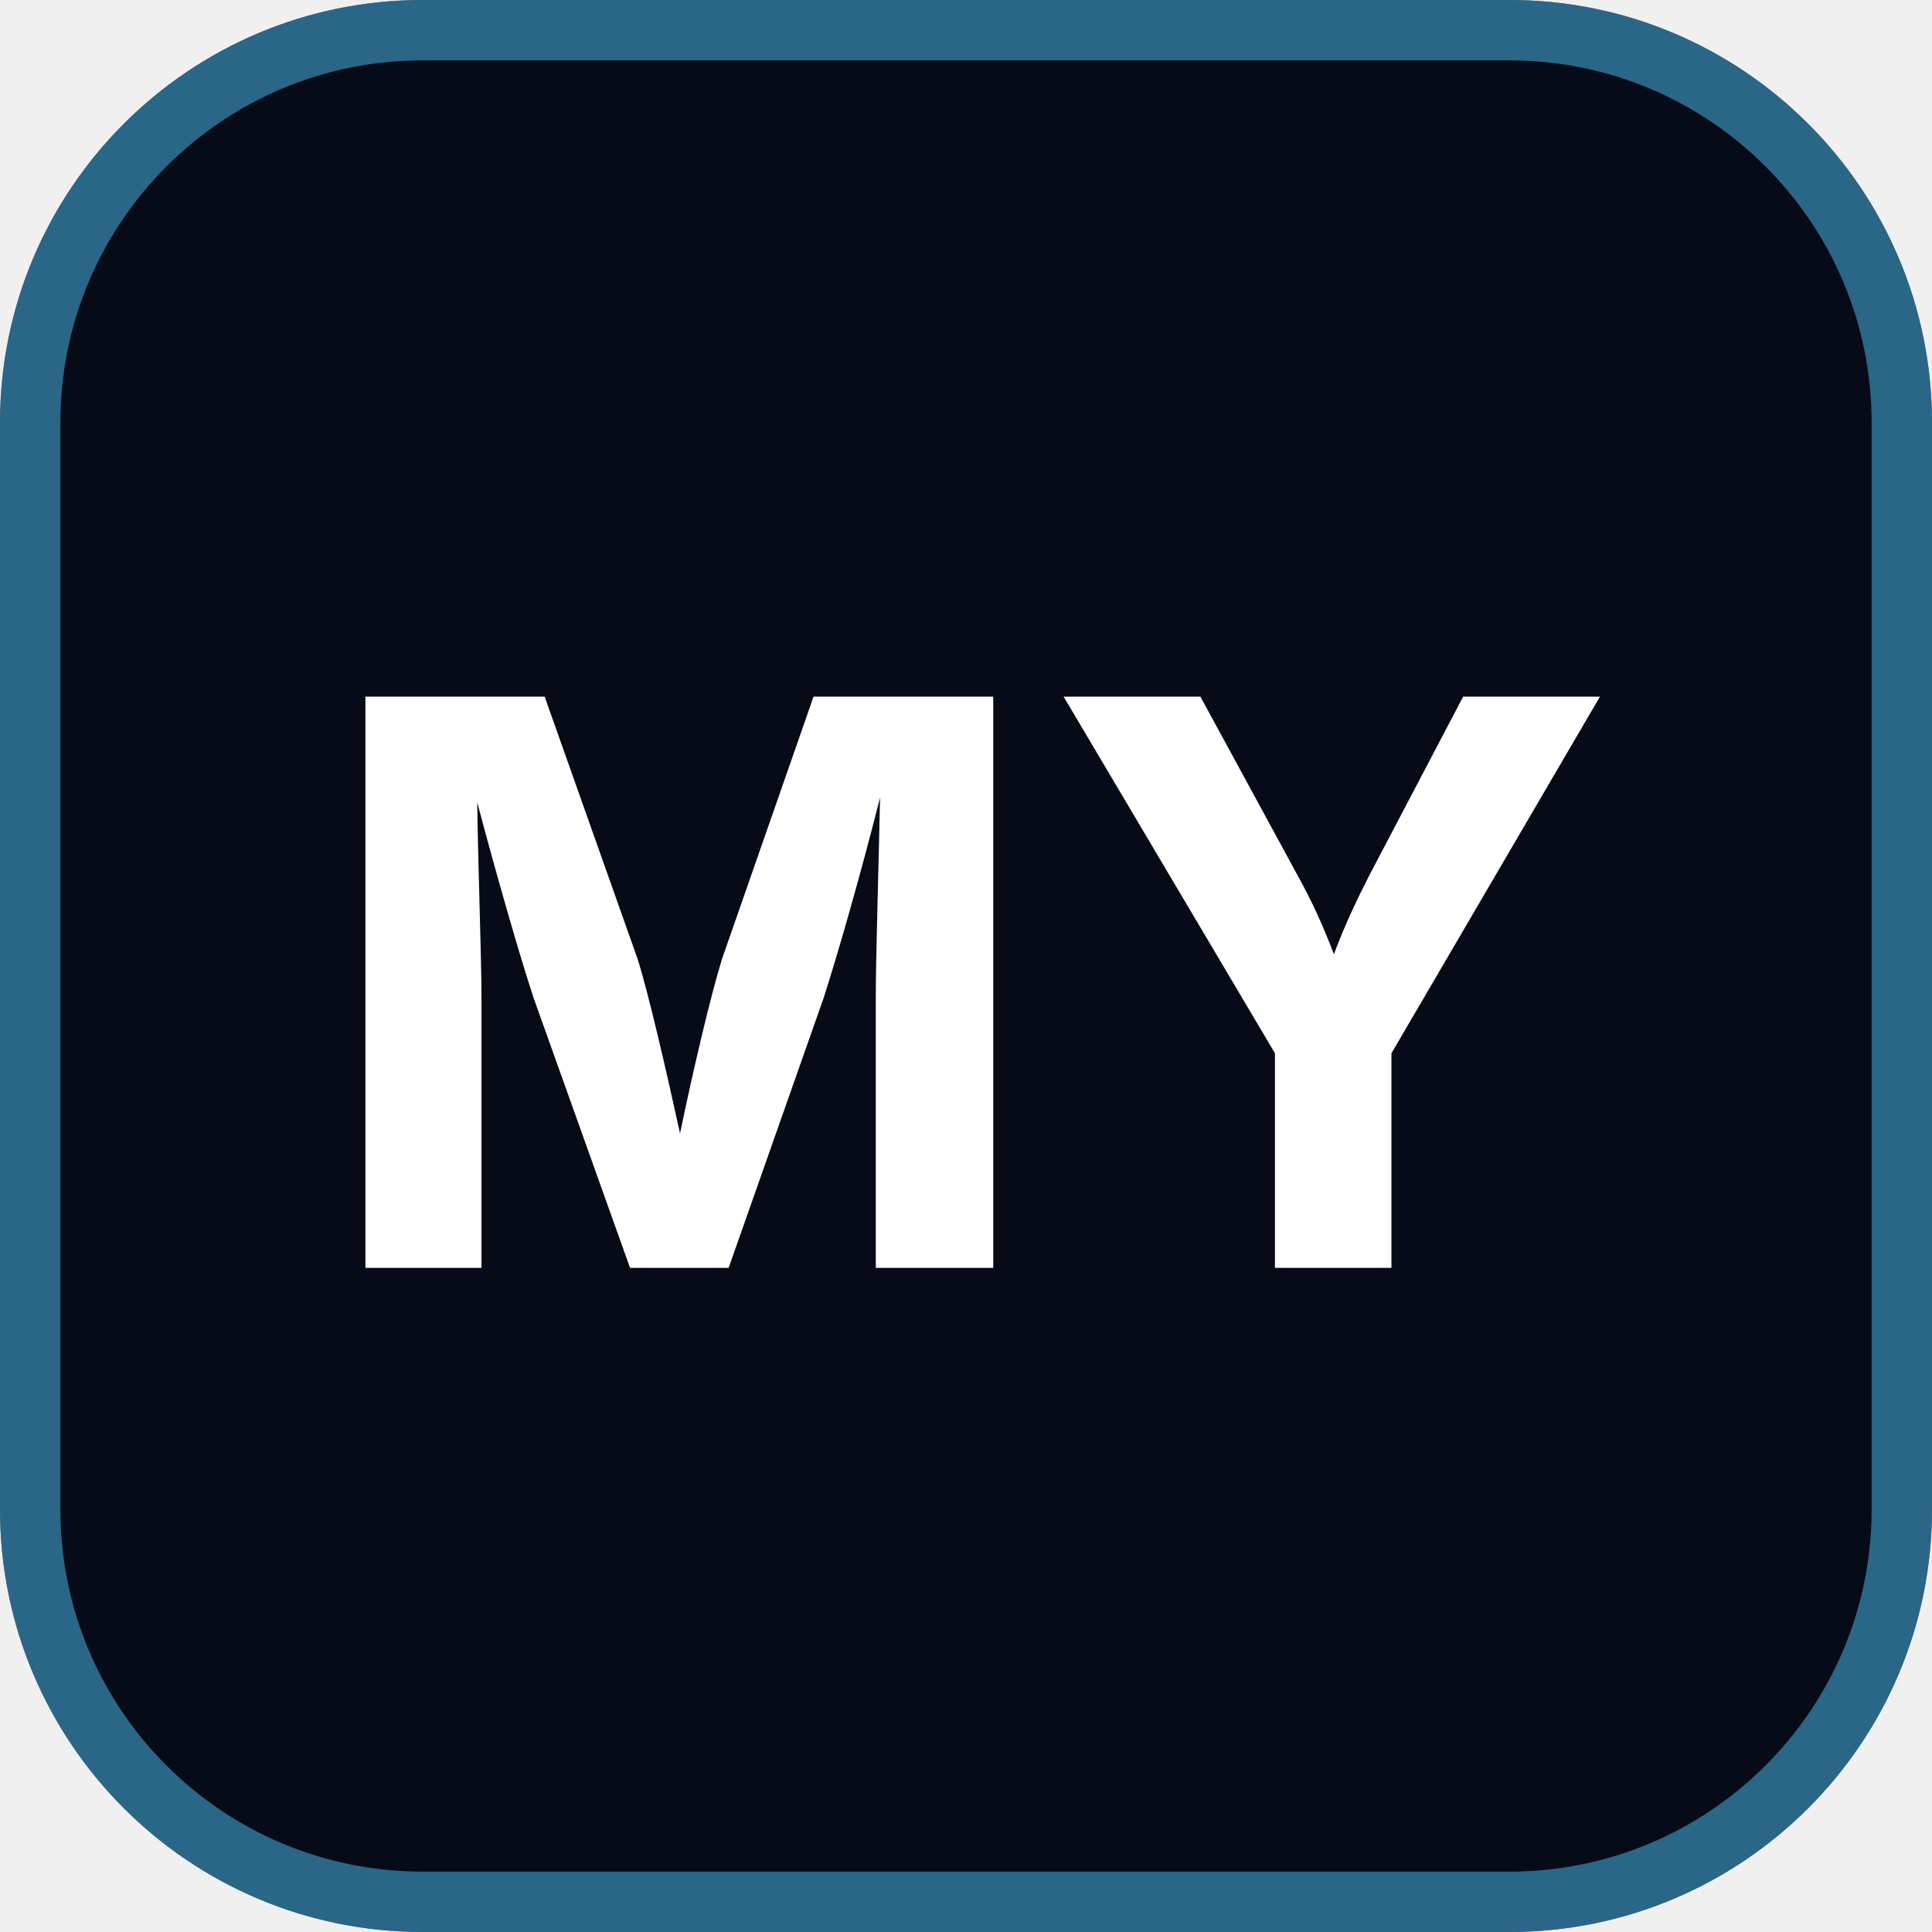
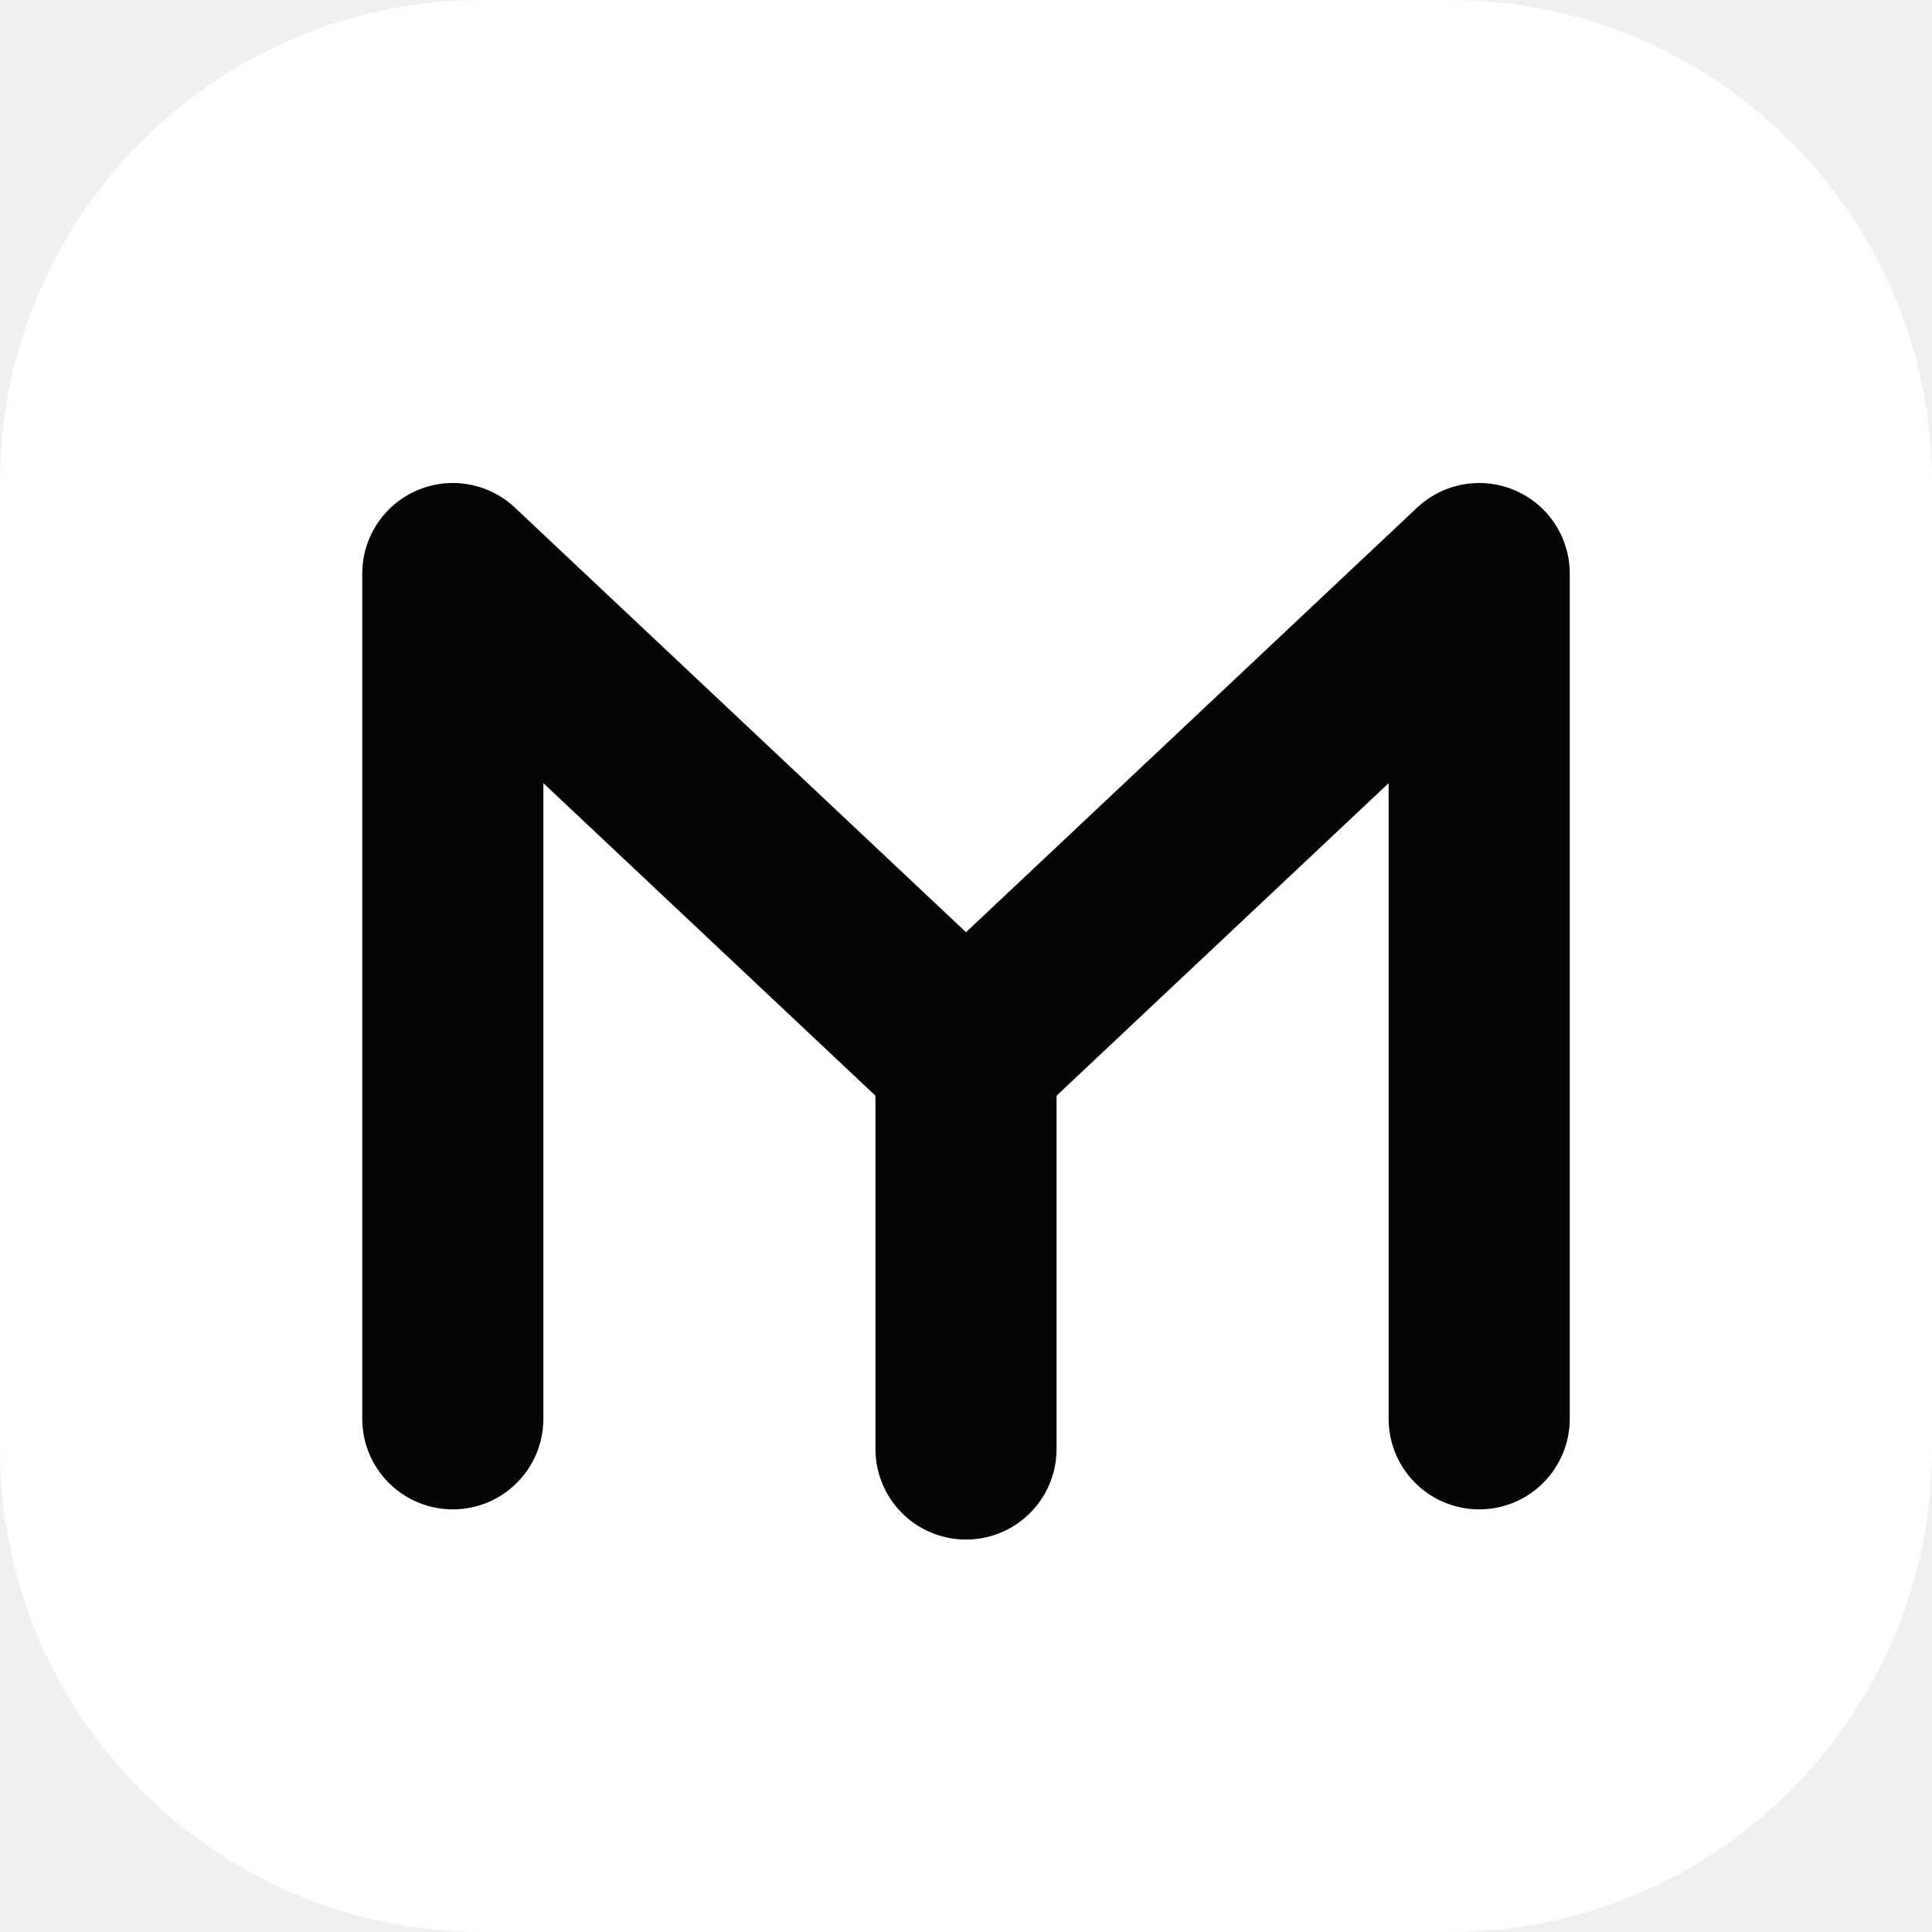
<svg xmlns="http://www.w3.org/2000/svg" viewBox="0 0 64 64">
-   <rect width="64" height="64" rx="14" fill="#070b18" />
-   <rect x="1" y="1" width="62" height="62" rx="13" fill="none" stroke="#4FC3F7" stroke-opacity=".5" stroke-width="2" />
-   <text x="32" y="42" text-anchor="middle" font-family="Inter,Arial,sans-serif" font-weight="700" font-size="26" fill="#fff">MY</text>
+   <rect width="64" height="64" rx="16" fill="#fff" />
+   <path d="M15 47V19L32 35L49 19V47M32 35V48" fill="none" stroke="#050505" stroke-width="6" stroke-linecap="round" stroke-linejoin="round" />
</svg>
